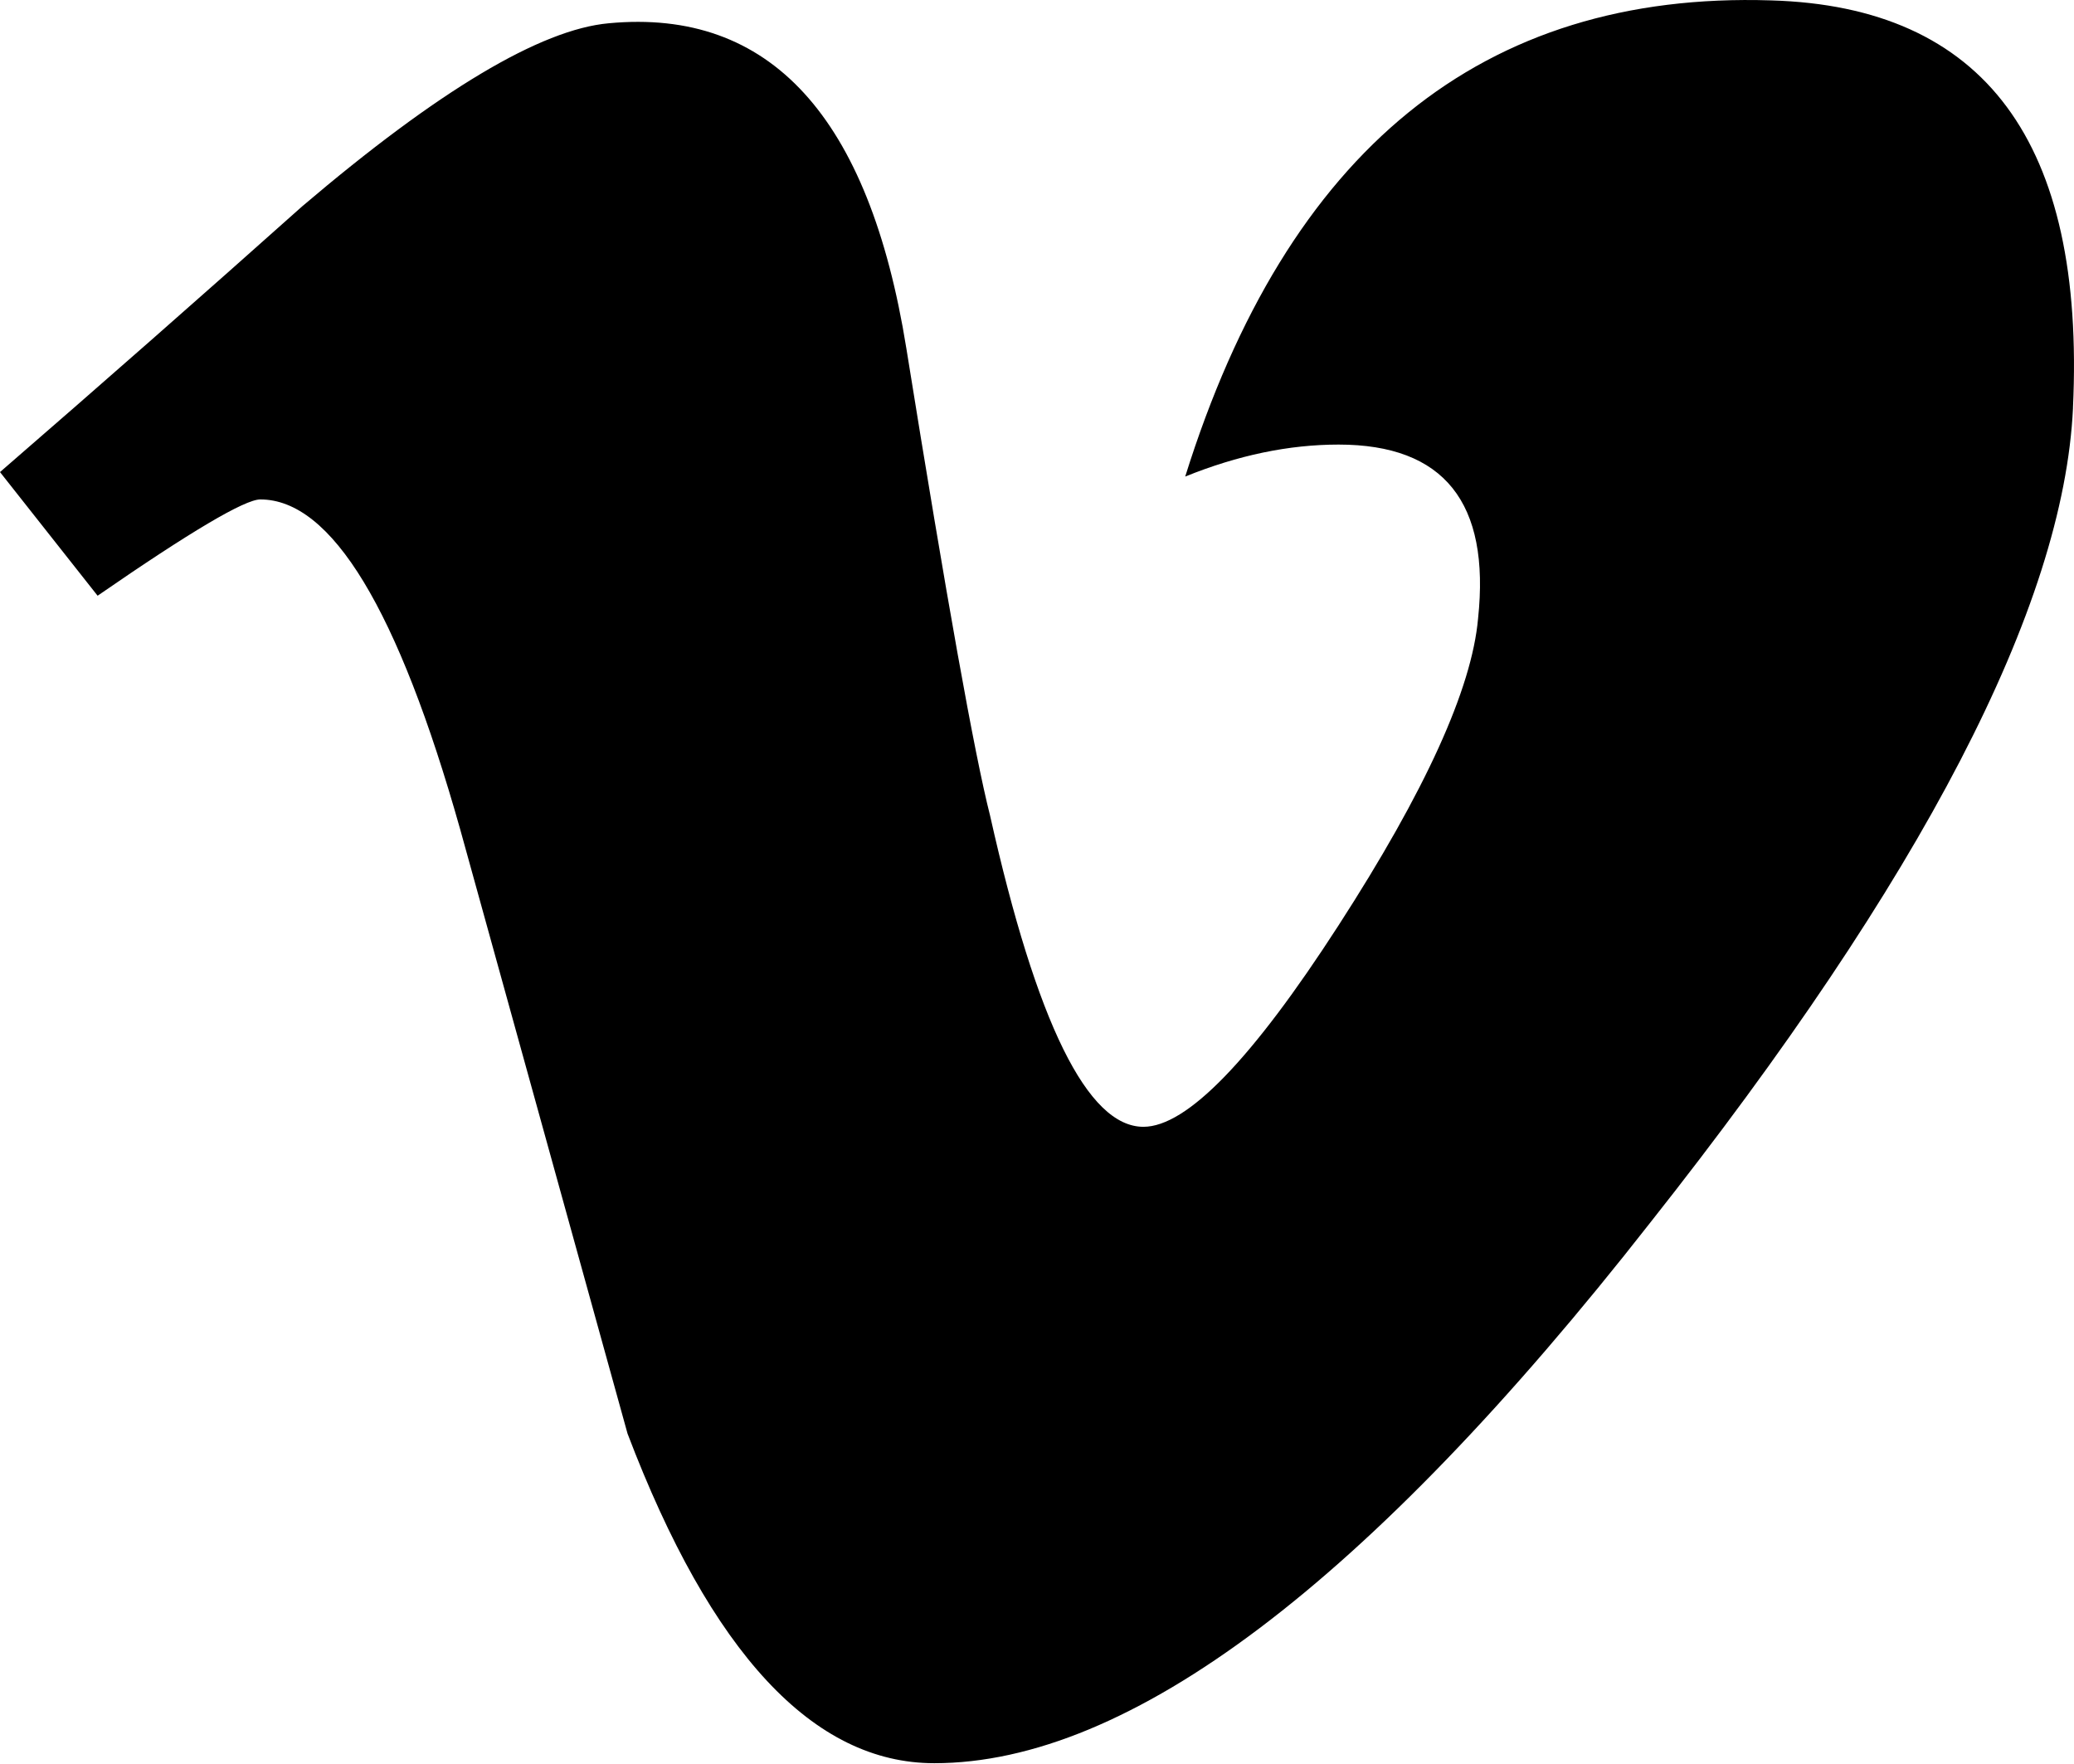
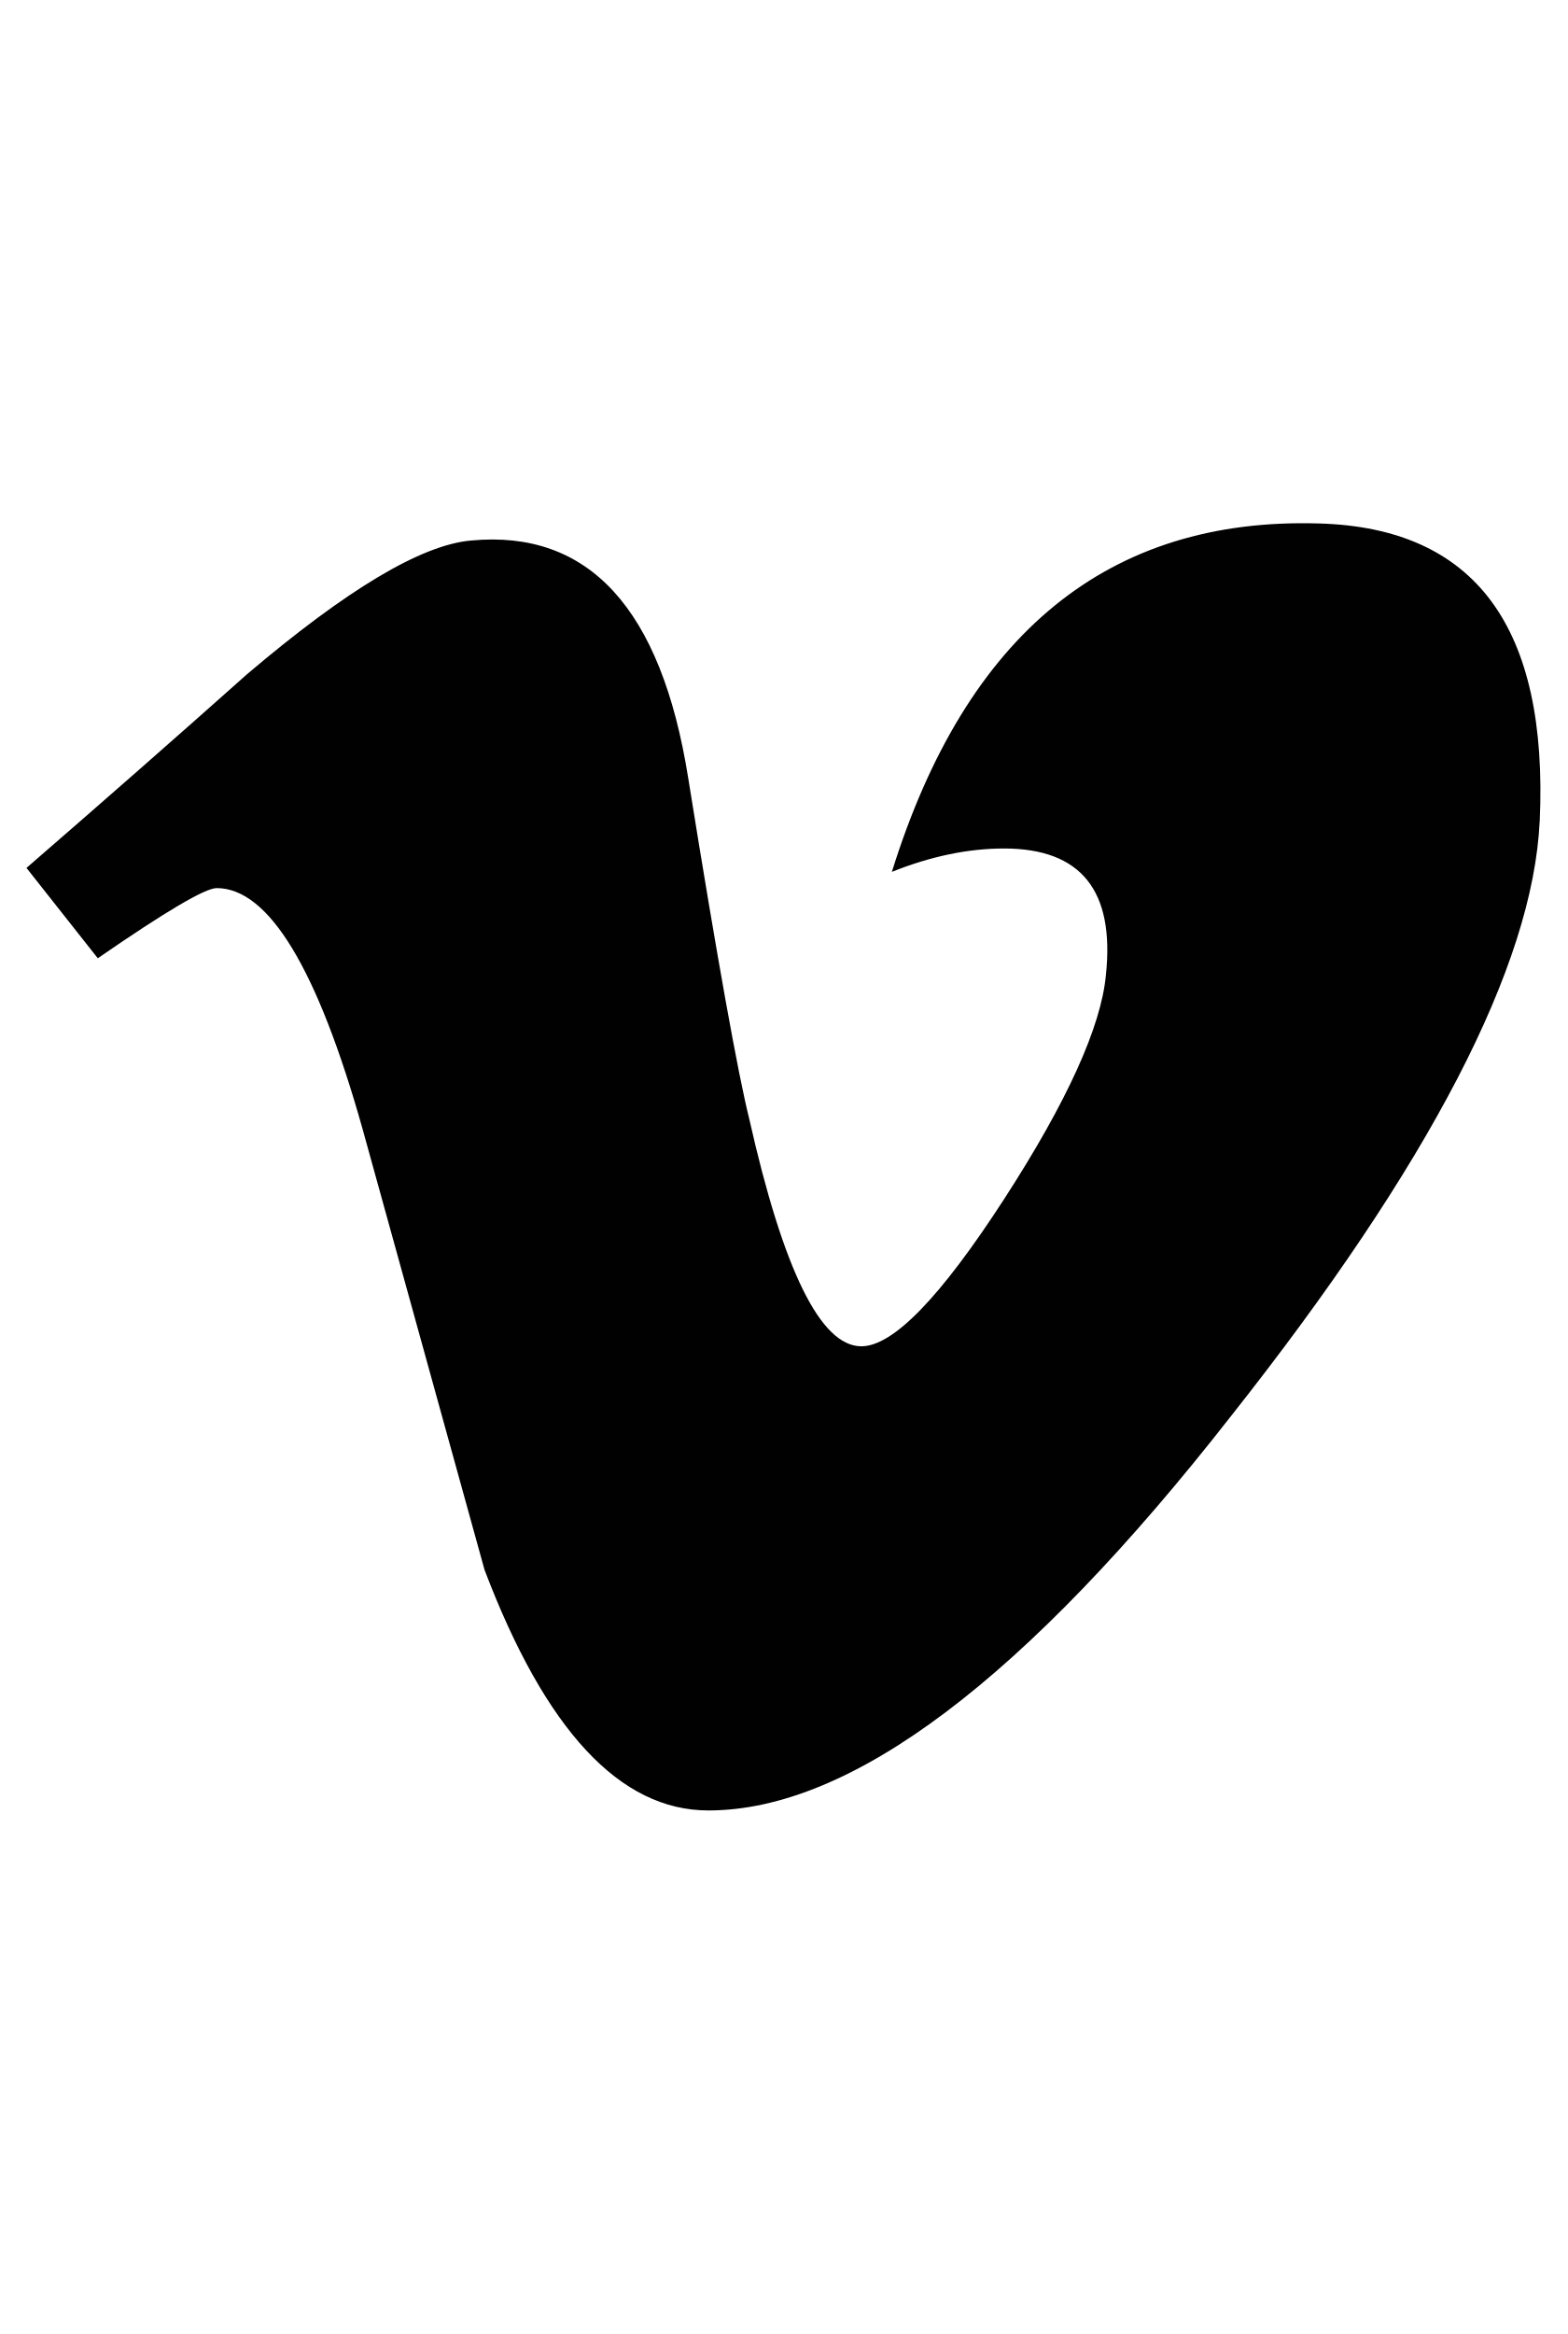
- <svg xmlns="http://www.w3.org/2000/svg" id="ds44-icons" viewBox="0 0 479.79 407.83">
+ <svg xmlns="http://www.w3.org/2000/svg" id="Capa_1" viewBox="0 0 344 512">
  <defs>
-     <style>.cls-1{fill-rule:evenodd;}</style>
+     <style>.cls-1{fill:#010102;fill-rule:evenodd;}</style>
  </defs>
-   <g id="Page-1">
-     <g id="Dribbble-Light-Preview">
-       <g id="icons">
-         <path id="vimeo-_144_" class="cls-1" d="m479.56,94.35c-2.16,45.88-34.76,108.74-97.85,188.51-65.23,83.32-120.43,124.97-165.58,124.97-27.97,0-51.63-25.42-70.96-76.24l-38.72-139.79c-14.35-50.85-29.75-76.28-46.23-76.28-3.6,0-16.15,7.43-37.64,22.27L0,109.19c23.65-20.49,46.95-40.97,69.88-61.44C101.43,20.91,125.08,6.8,140.84,5.38c37.28-3.51,60.21,21.53,68.83,75.19,9.31,57.91,15.76,93.9,19.36,108.04,10.75,48,22.57,72.02,35.48,72.02,10.03,0,25.09-15.52,45.15-46.6,20.08-31.08,30.83-54.73,32.27-70.96,2.85-26.84-7.89-40.24-32.27-40.24-11.47,0-23.29,2.46-35.48,7.4C297.83,34.69,343.01-2.03,409.67.09c49.44,1.42,72.76,32.82,69.88,94.26h0Z" />
+   <g id="Calque_9">
+     <g id="Page-1">
+       <g id="Dribbble-Light-Preview">
+         <g id="icons">
+           <path id="vimeo-" class="cls-1" d="m337.85,180.13c-1.48,31.74-24.08,75.3-67.73,130.51-45.13,57.73-83.38,86.51-114.68,86.51-19.39,0-35.74-17.56-49.12-52.78l-26.78-96.77c-9.91-35.21-20.61-52.78-32-52.78-2.52,0-11.22,5.13-26.08,15.39l-15.65-19.82c16.35-14.17,32.52-28.34,48.43-42.52,21.82-18.52,38.17-28.34,49.12-29.3,25.82-2.43,41.73,14.87,47.65,52.08,6.43,40.08,10.96,65.04,13.39,74.77,7.48,33.21,15.65,49.91,24.61,49.91,6.96,0,17.39-10.78,31.3-32.26,13.91-21.48,21.3-37.91,22.35-49.12,2-18.61-5.48-27.82-22.35-27.82-7.91,0-16.17,1.74-24.61,5.13,16.35-52.43,47.65-77.82,93.73-76.43,34.26.96,50.34,22.69,48.43,65.3h0Z" />
+         </g>
      </g>
    </g>
  </g>
</svg>
